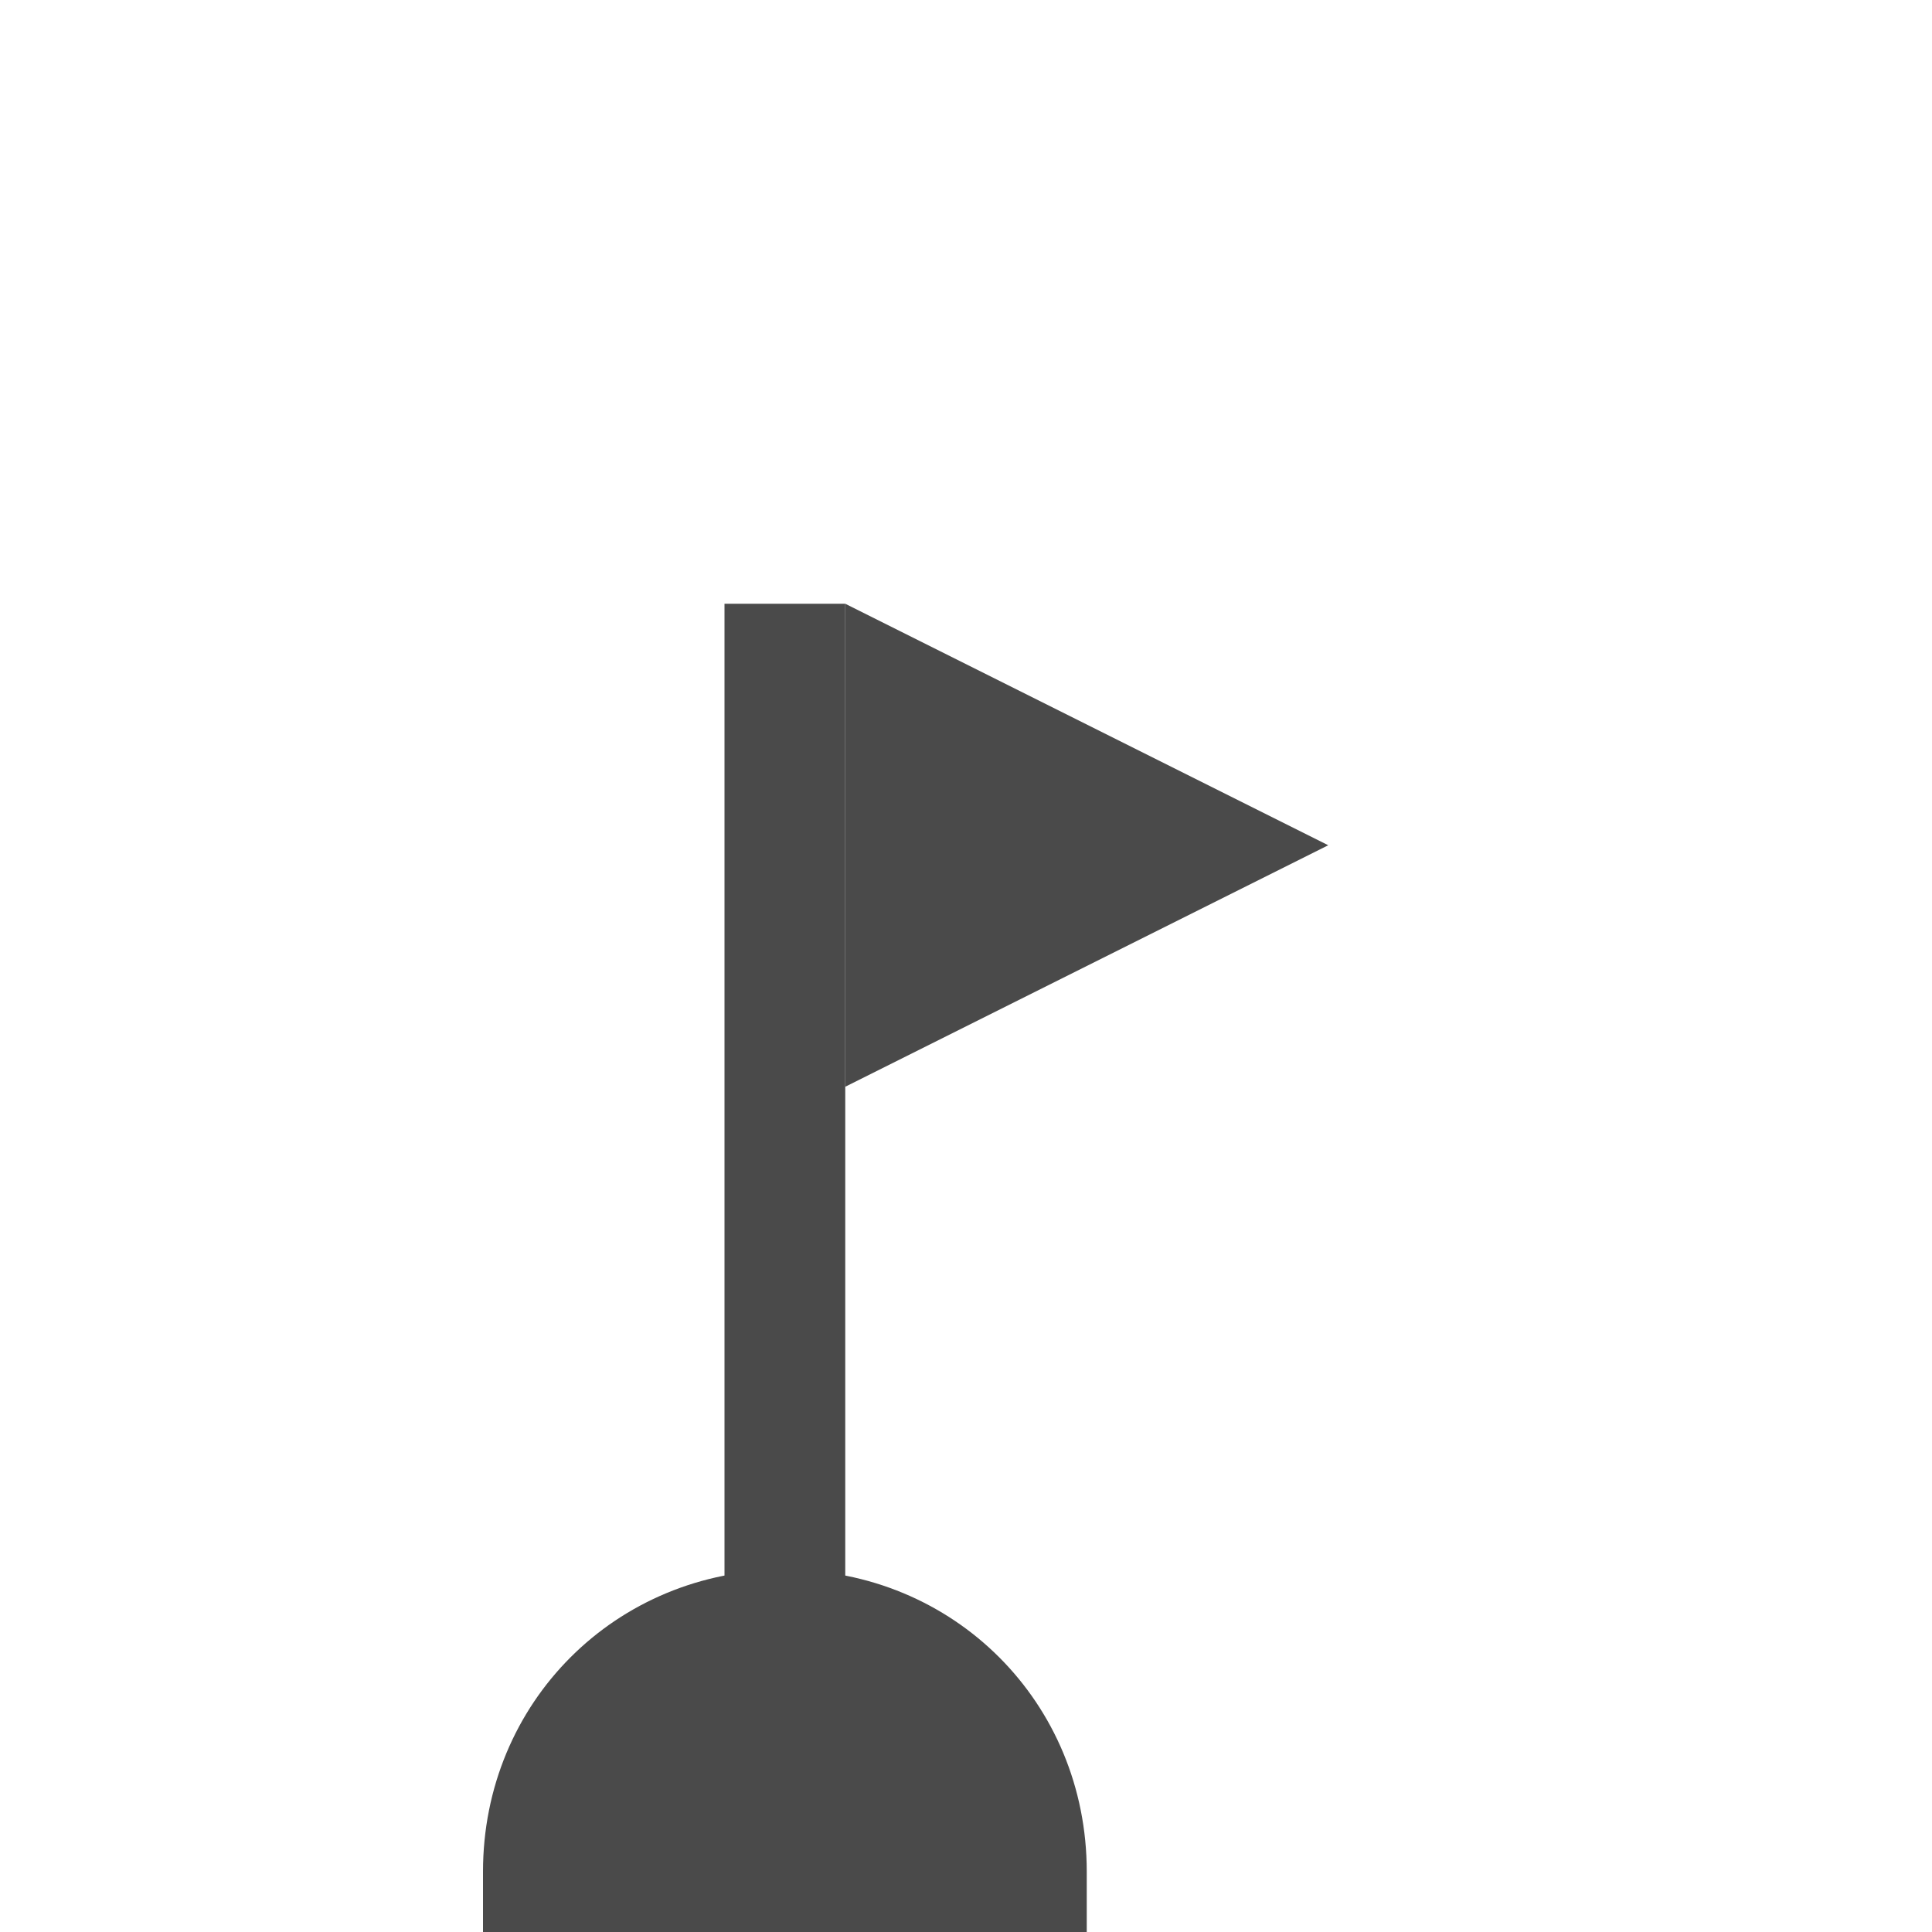
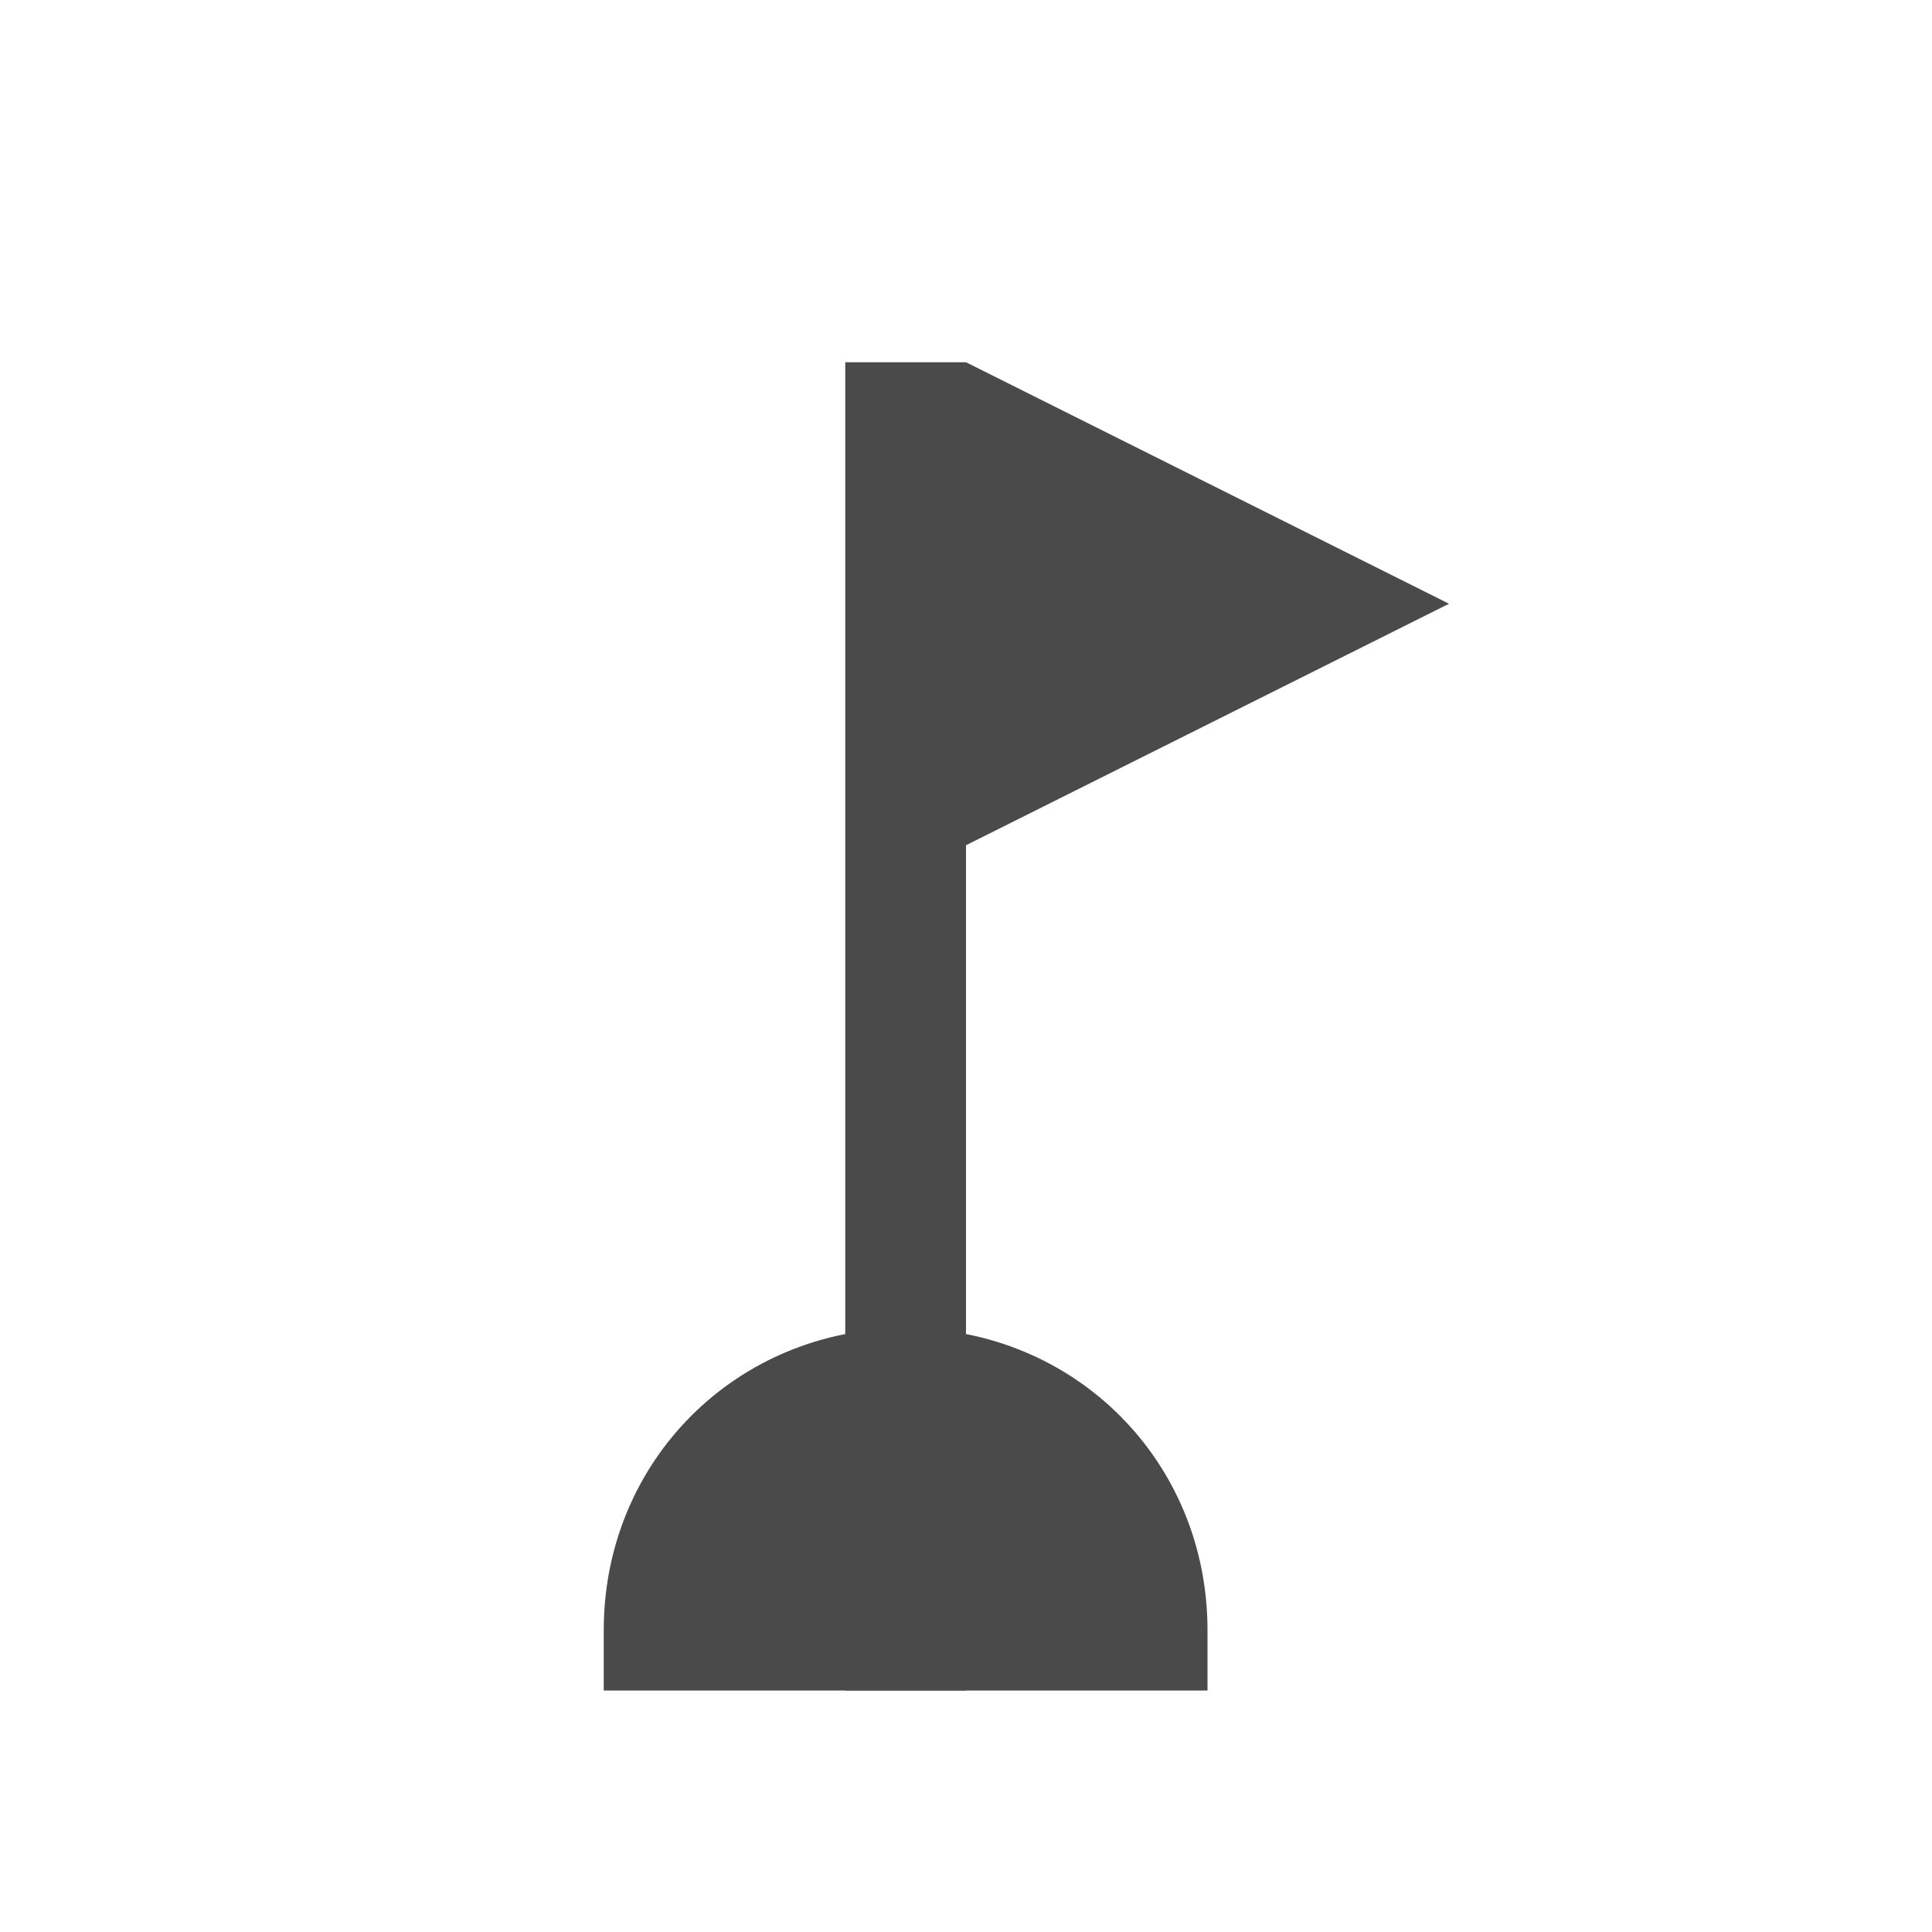
<svg xmlns="http://www.w3.org/2000/svg" version="1.1" id="Layer_2_1_" x="0px" y="0px" viewBox="0 0 32 32" style="enable-background:new 0 0 32 32;" xml:space="preserve">
  <style type="text/css">
	.st0{fill:#4A4A4A;}
</style>
-   <rect x="12" y="10" class="st0" width="2" height="22" />
-   <polygon class="st0" points="22,14 14,18 14,10 " />
-   <path class="st0" d="M18,32H8v-1c0-2.8,2.2-5,5-5h0c2.8,0,5,2.2,5,5V32z" />
+   <rect x="14" y="6" class="st0" width="2" height="22" />
+   <polygon class="st0" points="24,10 16,14 16,6 " />
+   <path class="st0" d="M20,28H10v-1c0-2.8,2.2-5,5-5l0,0c2.8,0,5,2.2,5,5V28z" />
</svg>
